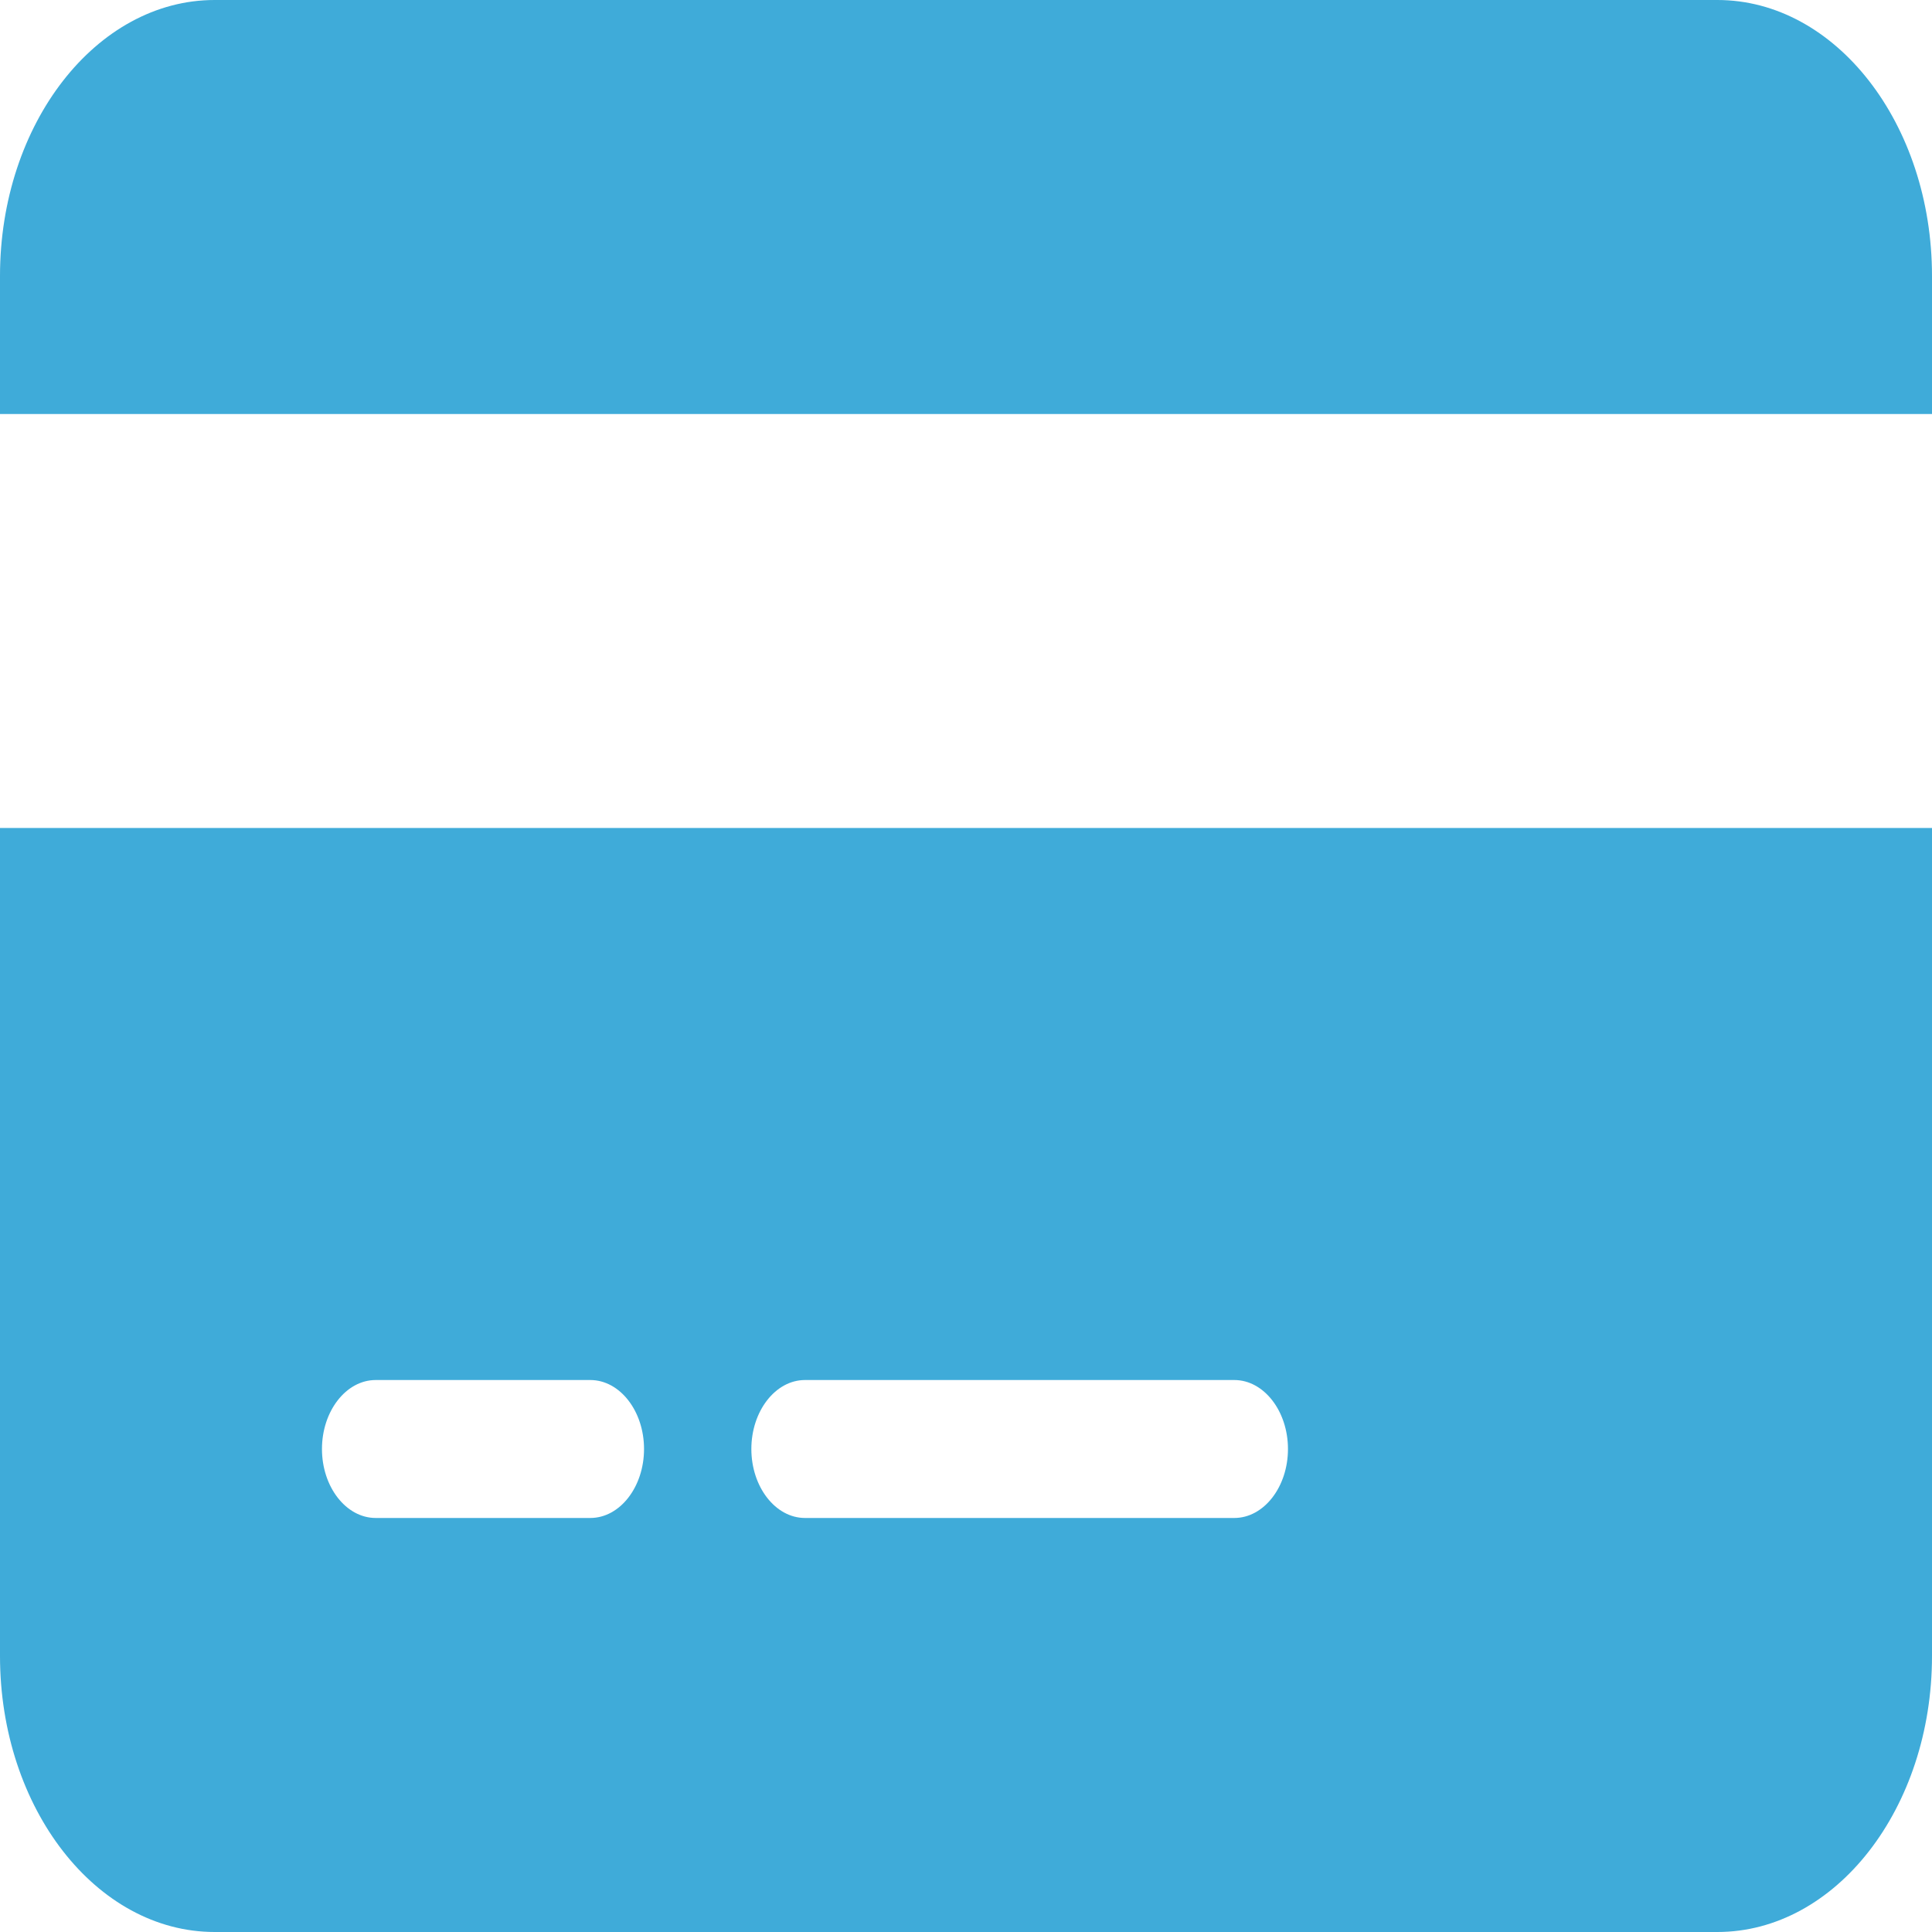
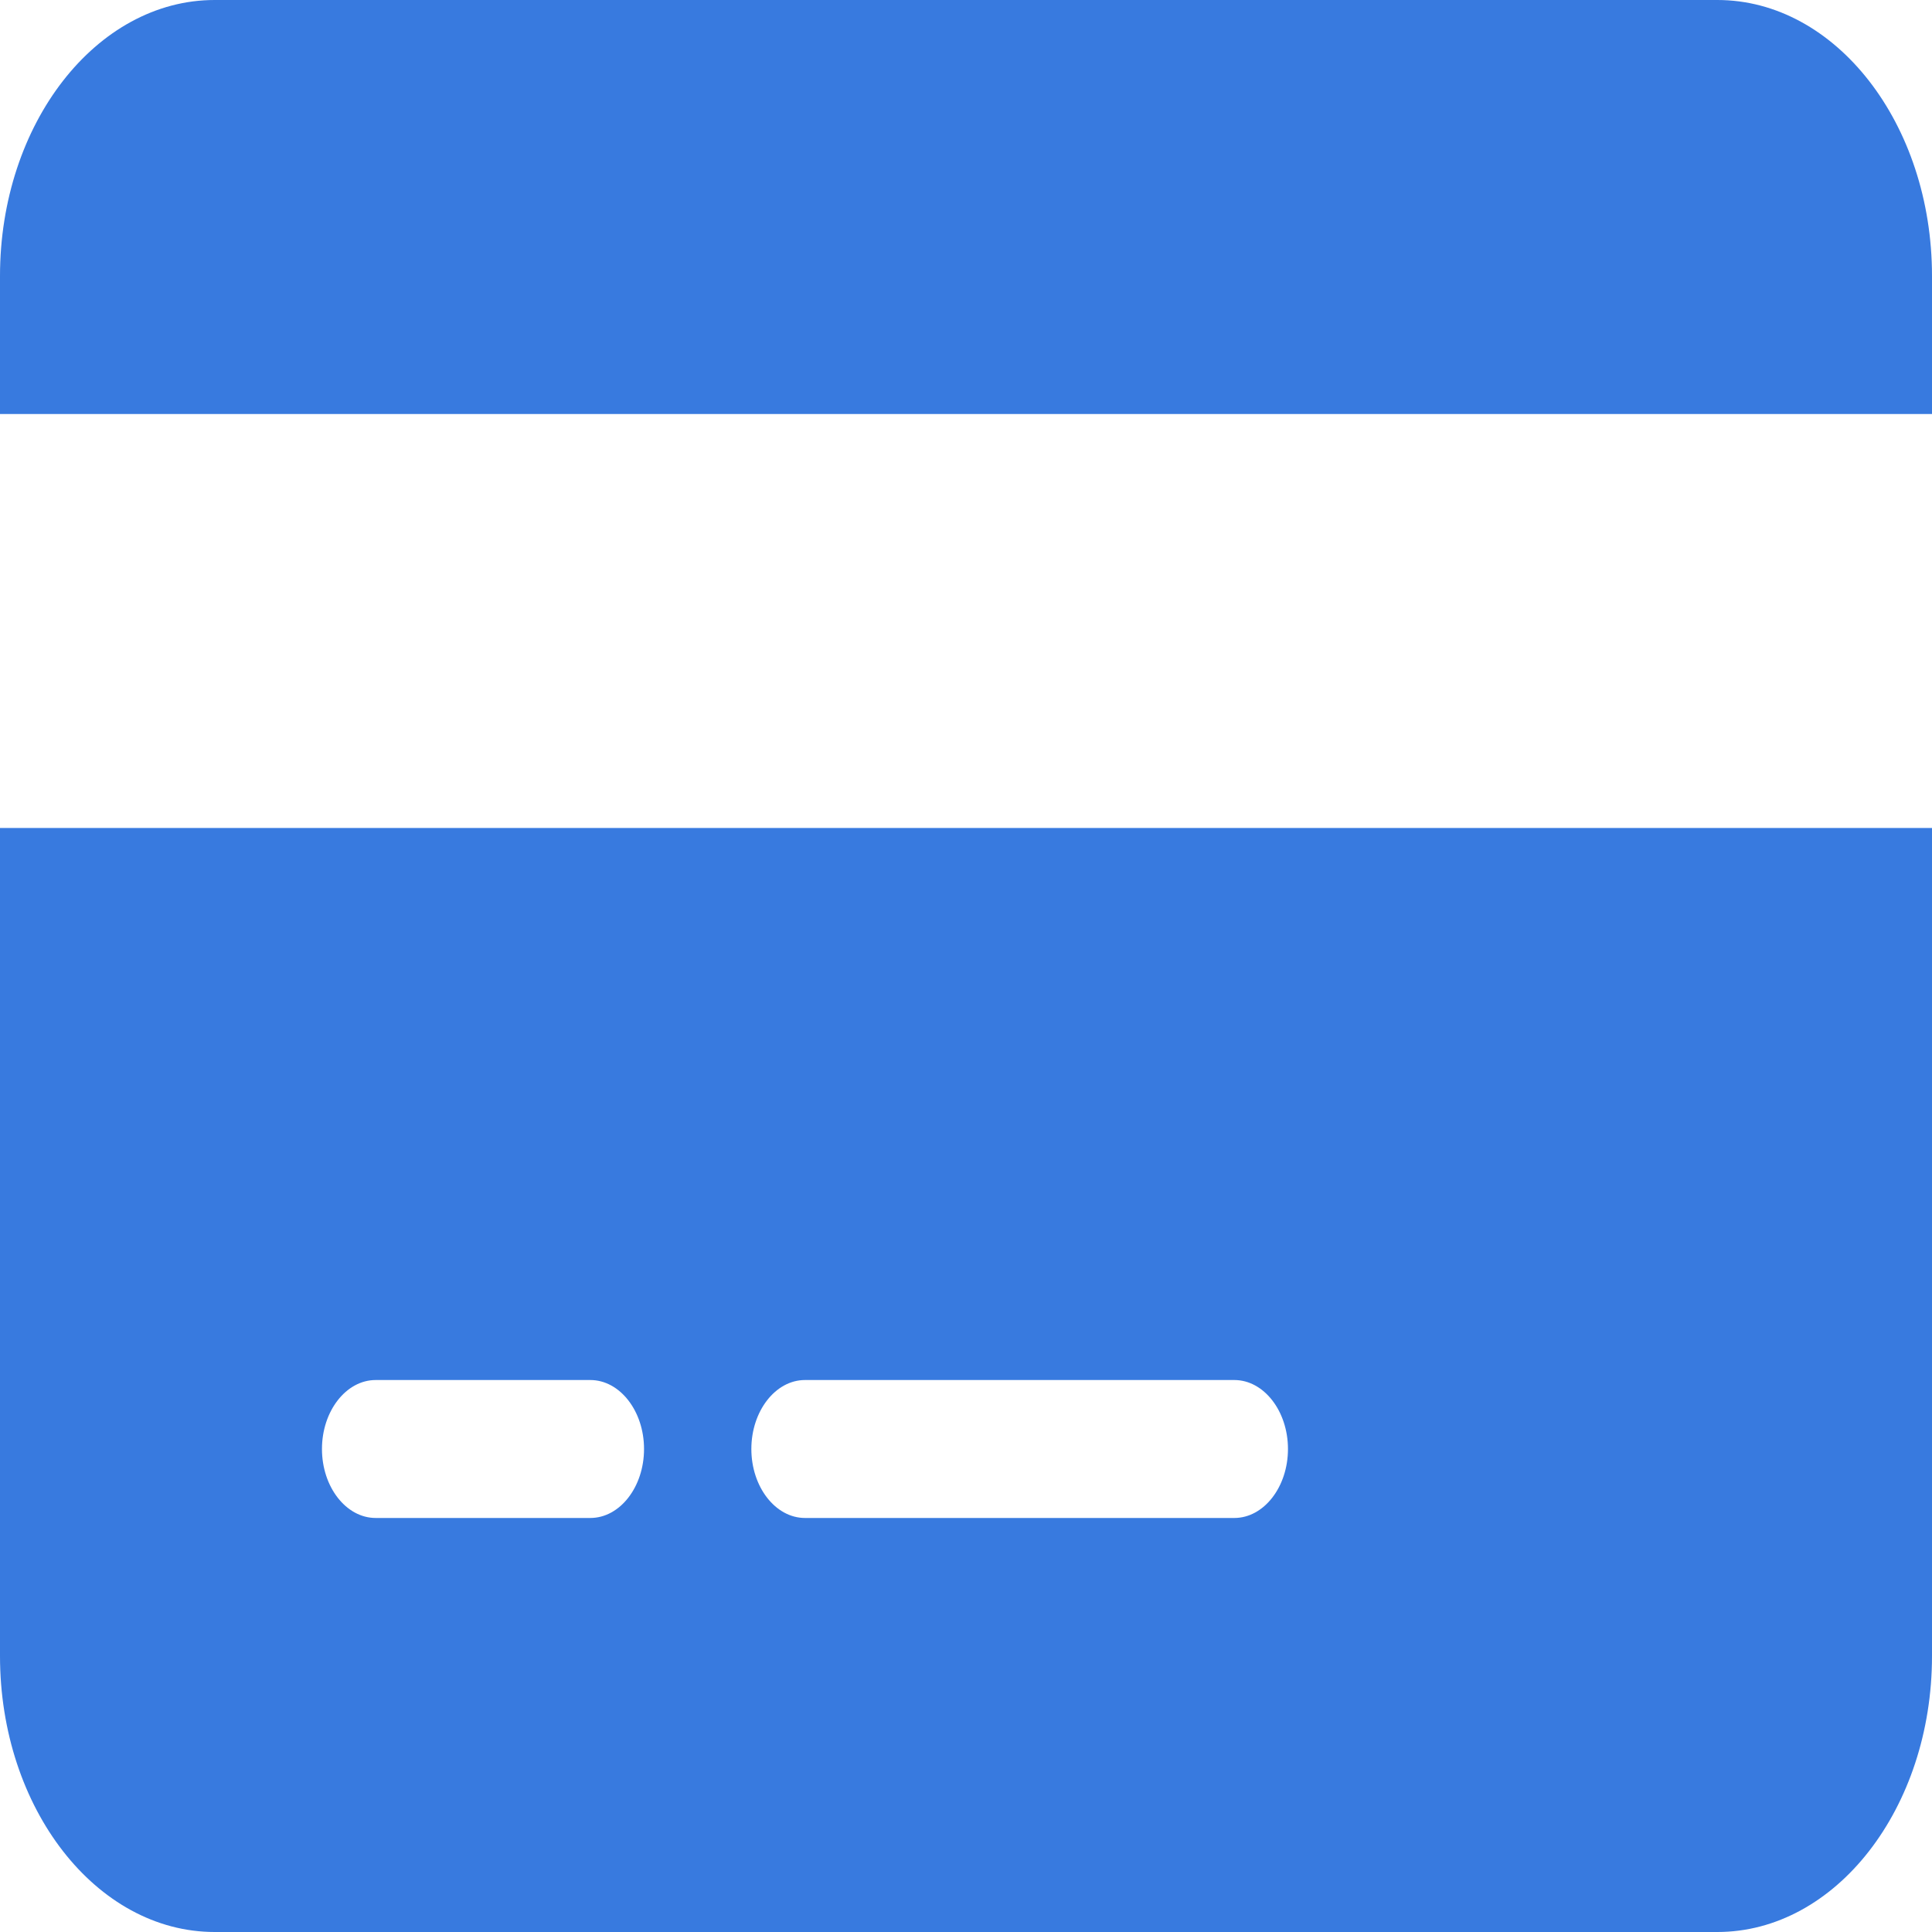
<svg xmlns="http://www.w3.org/2000/svg" width="20" height="20" viewBox="0 0 20 20" fill="none">
-   <path d="M2.222 0C0.997 0 0 1.281 0 2.857V4.286H20V2.857C20 1.281 19.003 0 17.778 0H2.222ZM20 8.571H0V17.143C0 18.719 0.997 20 2.222 20H17.778C19.003 20 20 18.719 20 17.143V8.571ZM3.889 14.286H6.111C6.417 14.286 6.667 14.607 6.667 15C6.667 15.393 6.417 15.714 6.111 15.714H3.889C3.583 15.714 3.333 15.393 3.333 15C3.333 14.607 3.583 14.286 3.889 14.286ZM7.778 15C7.778 14.607 8.028 14.286 8.333 14.286H12.778C13.083 14.286 13.333 14.607 13.333 15C13.333 15.393 13.083 15.714 12.778 15.714H8.333C8.028 15.714 7.778 15.393 7.778 15Z" fill="#3FABD9" />
+   <path d="M2.222 0C0.997 0 0 1.281 0 2.857V4.286H20V2.857C20 1.281 19.003 0 17.778 0H2.222ZM20 8.571H0V17.143C0 18.719 0.997 20 2.222 20H17.778C19.003 20 20 18.719 20 17.143V8.571ZM3.889 14.286H6.111C6.417 14.286 6.667 14.607 6.667 15C6.667 15.393 6.417 15.714 6.111 15.714H3.889C3.583 15.714 3.333 15.393 3.333 15C3.333 14.607 3.583 14.286 3.889 14.286ZM7.778 15C7.778 14.607 8.028 14.286 8.333 14.286H12.778C13.083 14.286 13.333 14.607 13.333 15C13.333 15.393 13.083 15.714 12.778 15.714H8.333C8.028 15.714 7.778 15.393 7.778 15Z" fill="#387ADF" />
</svg>
